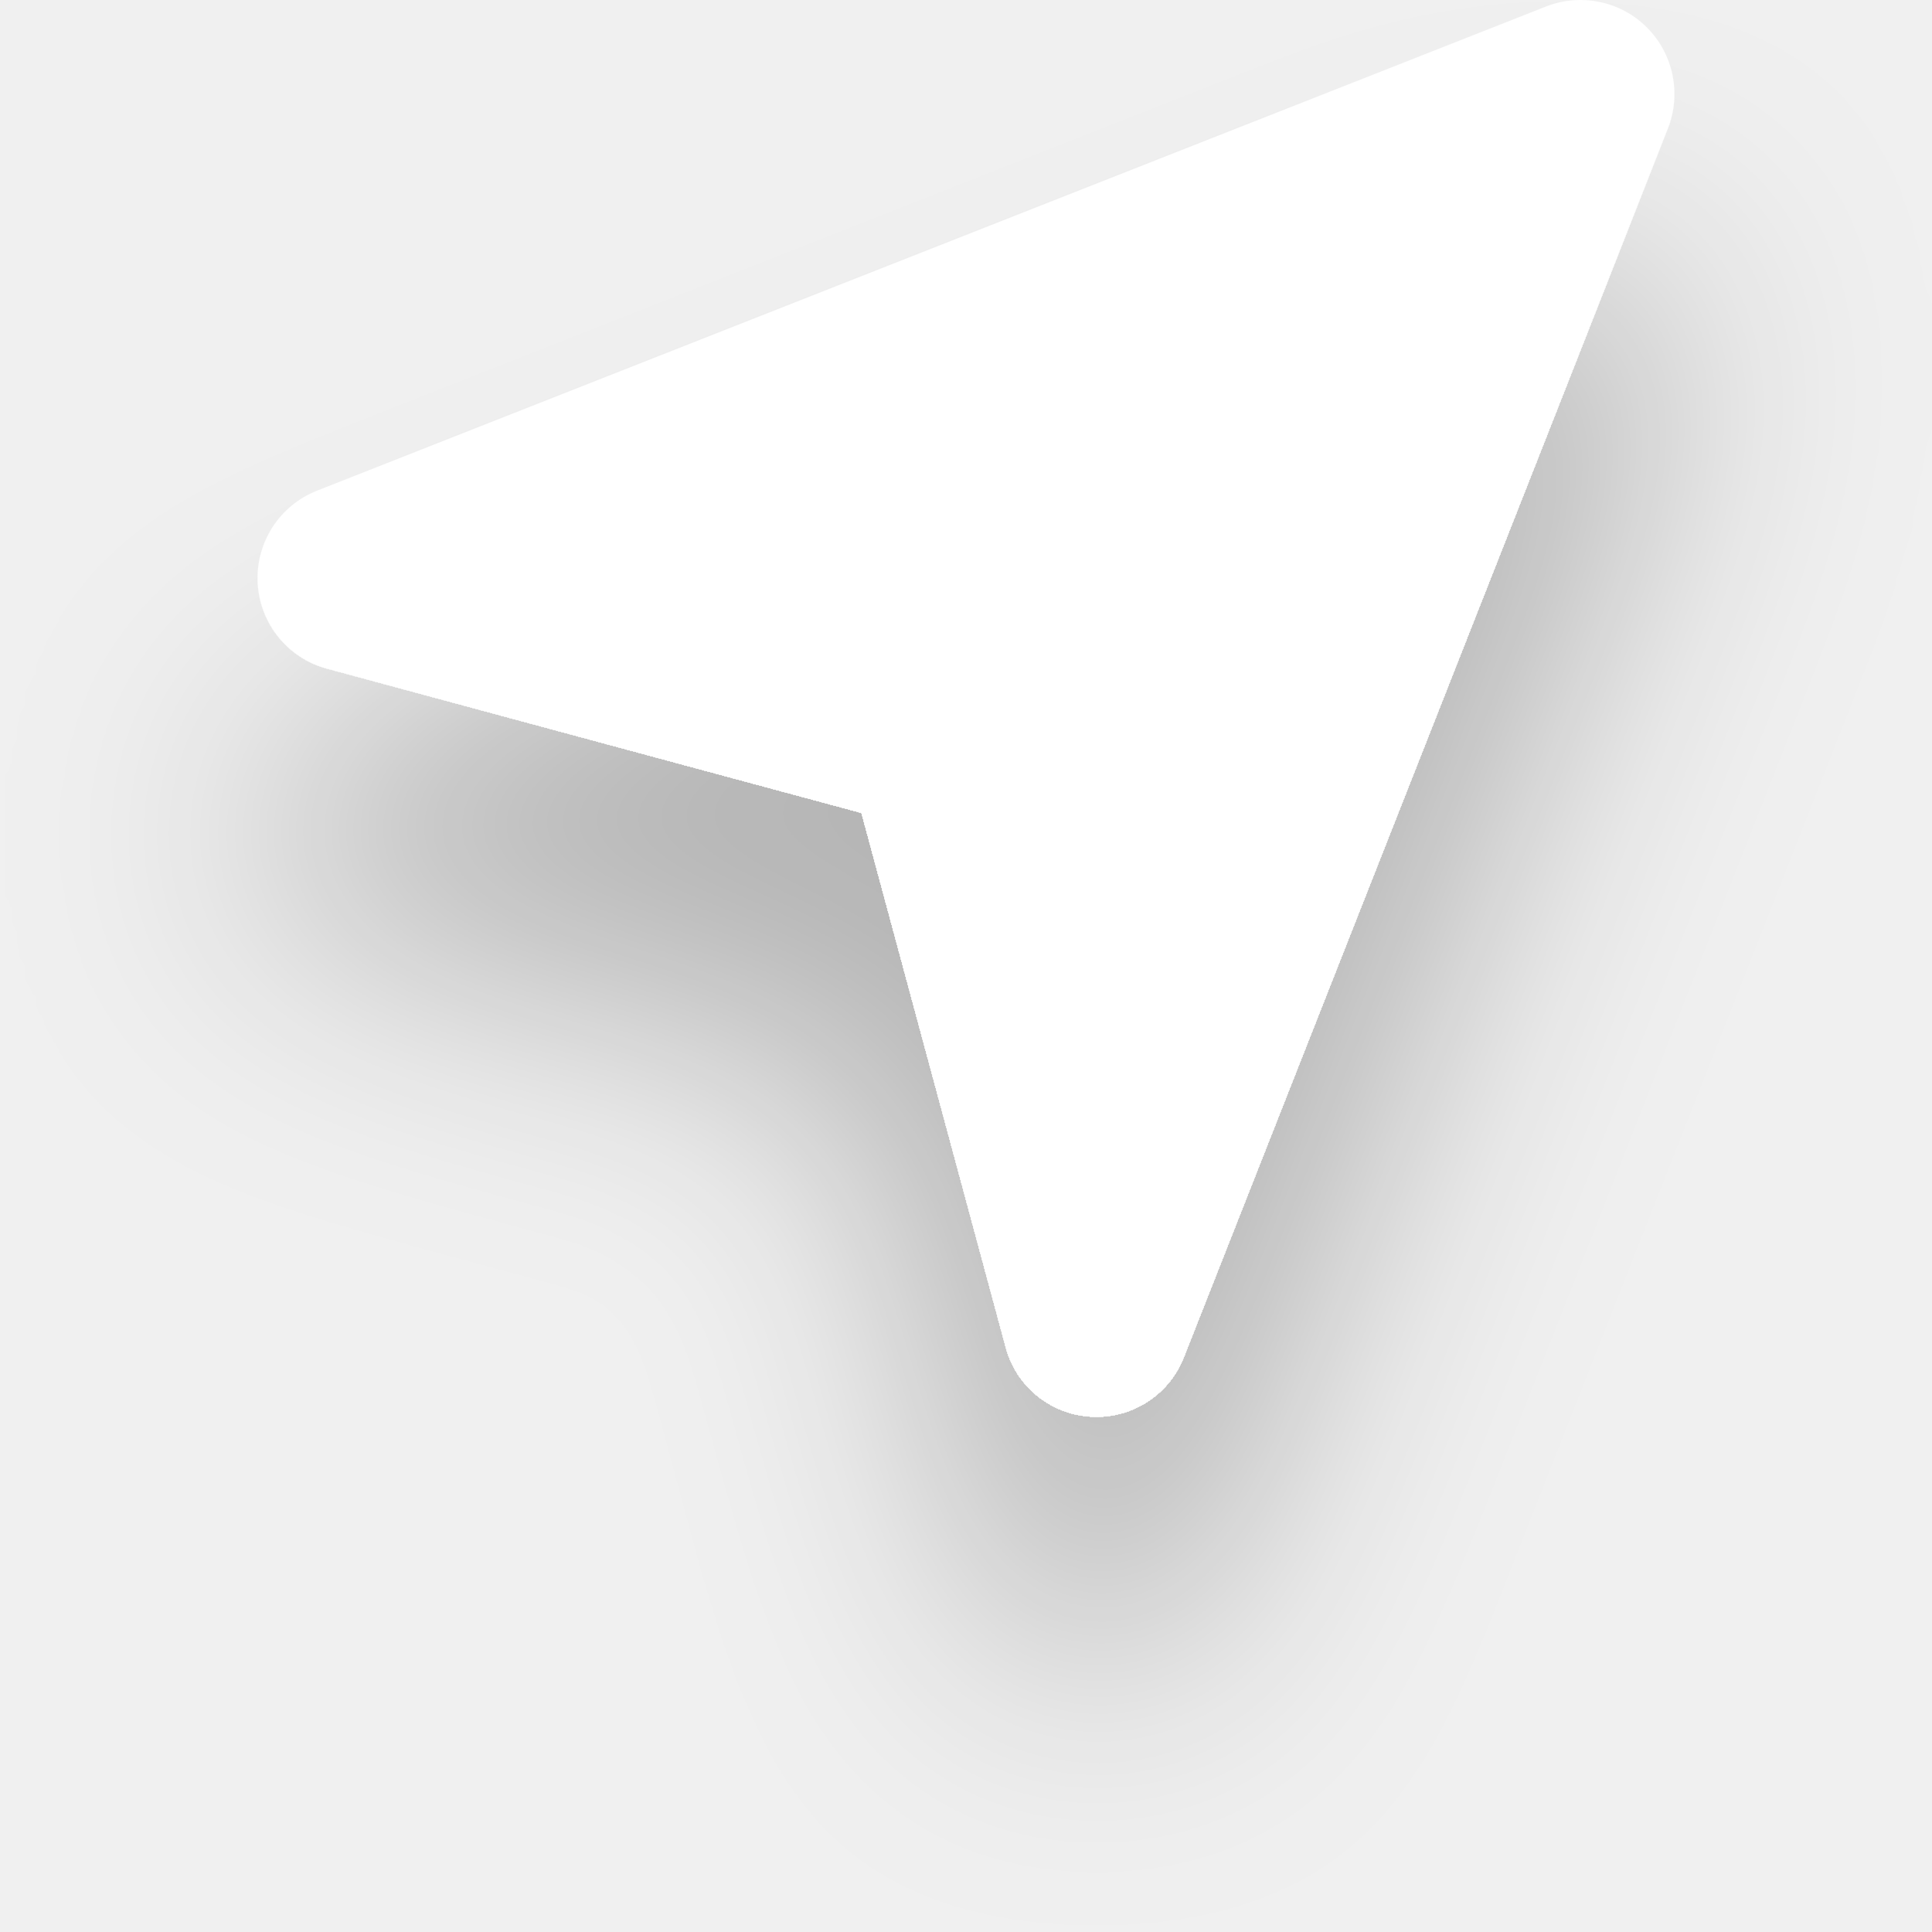
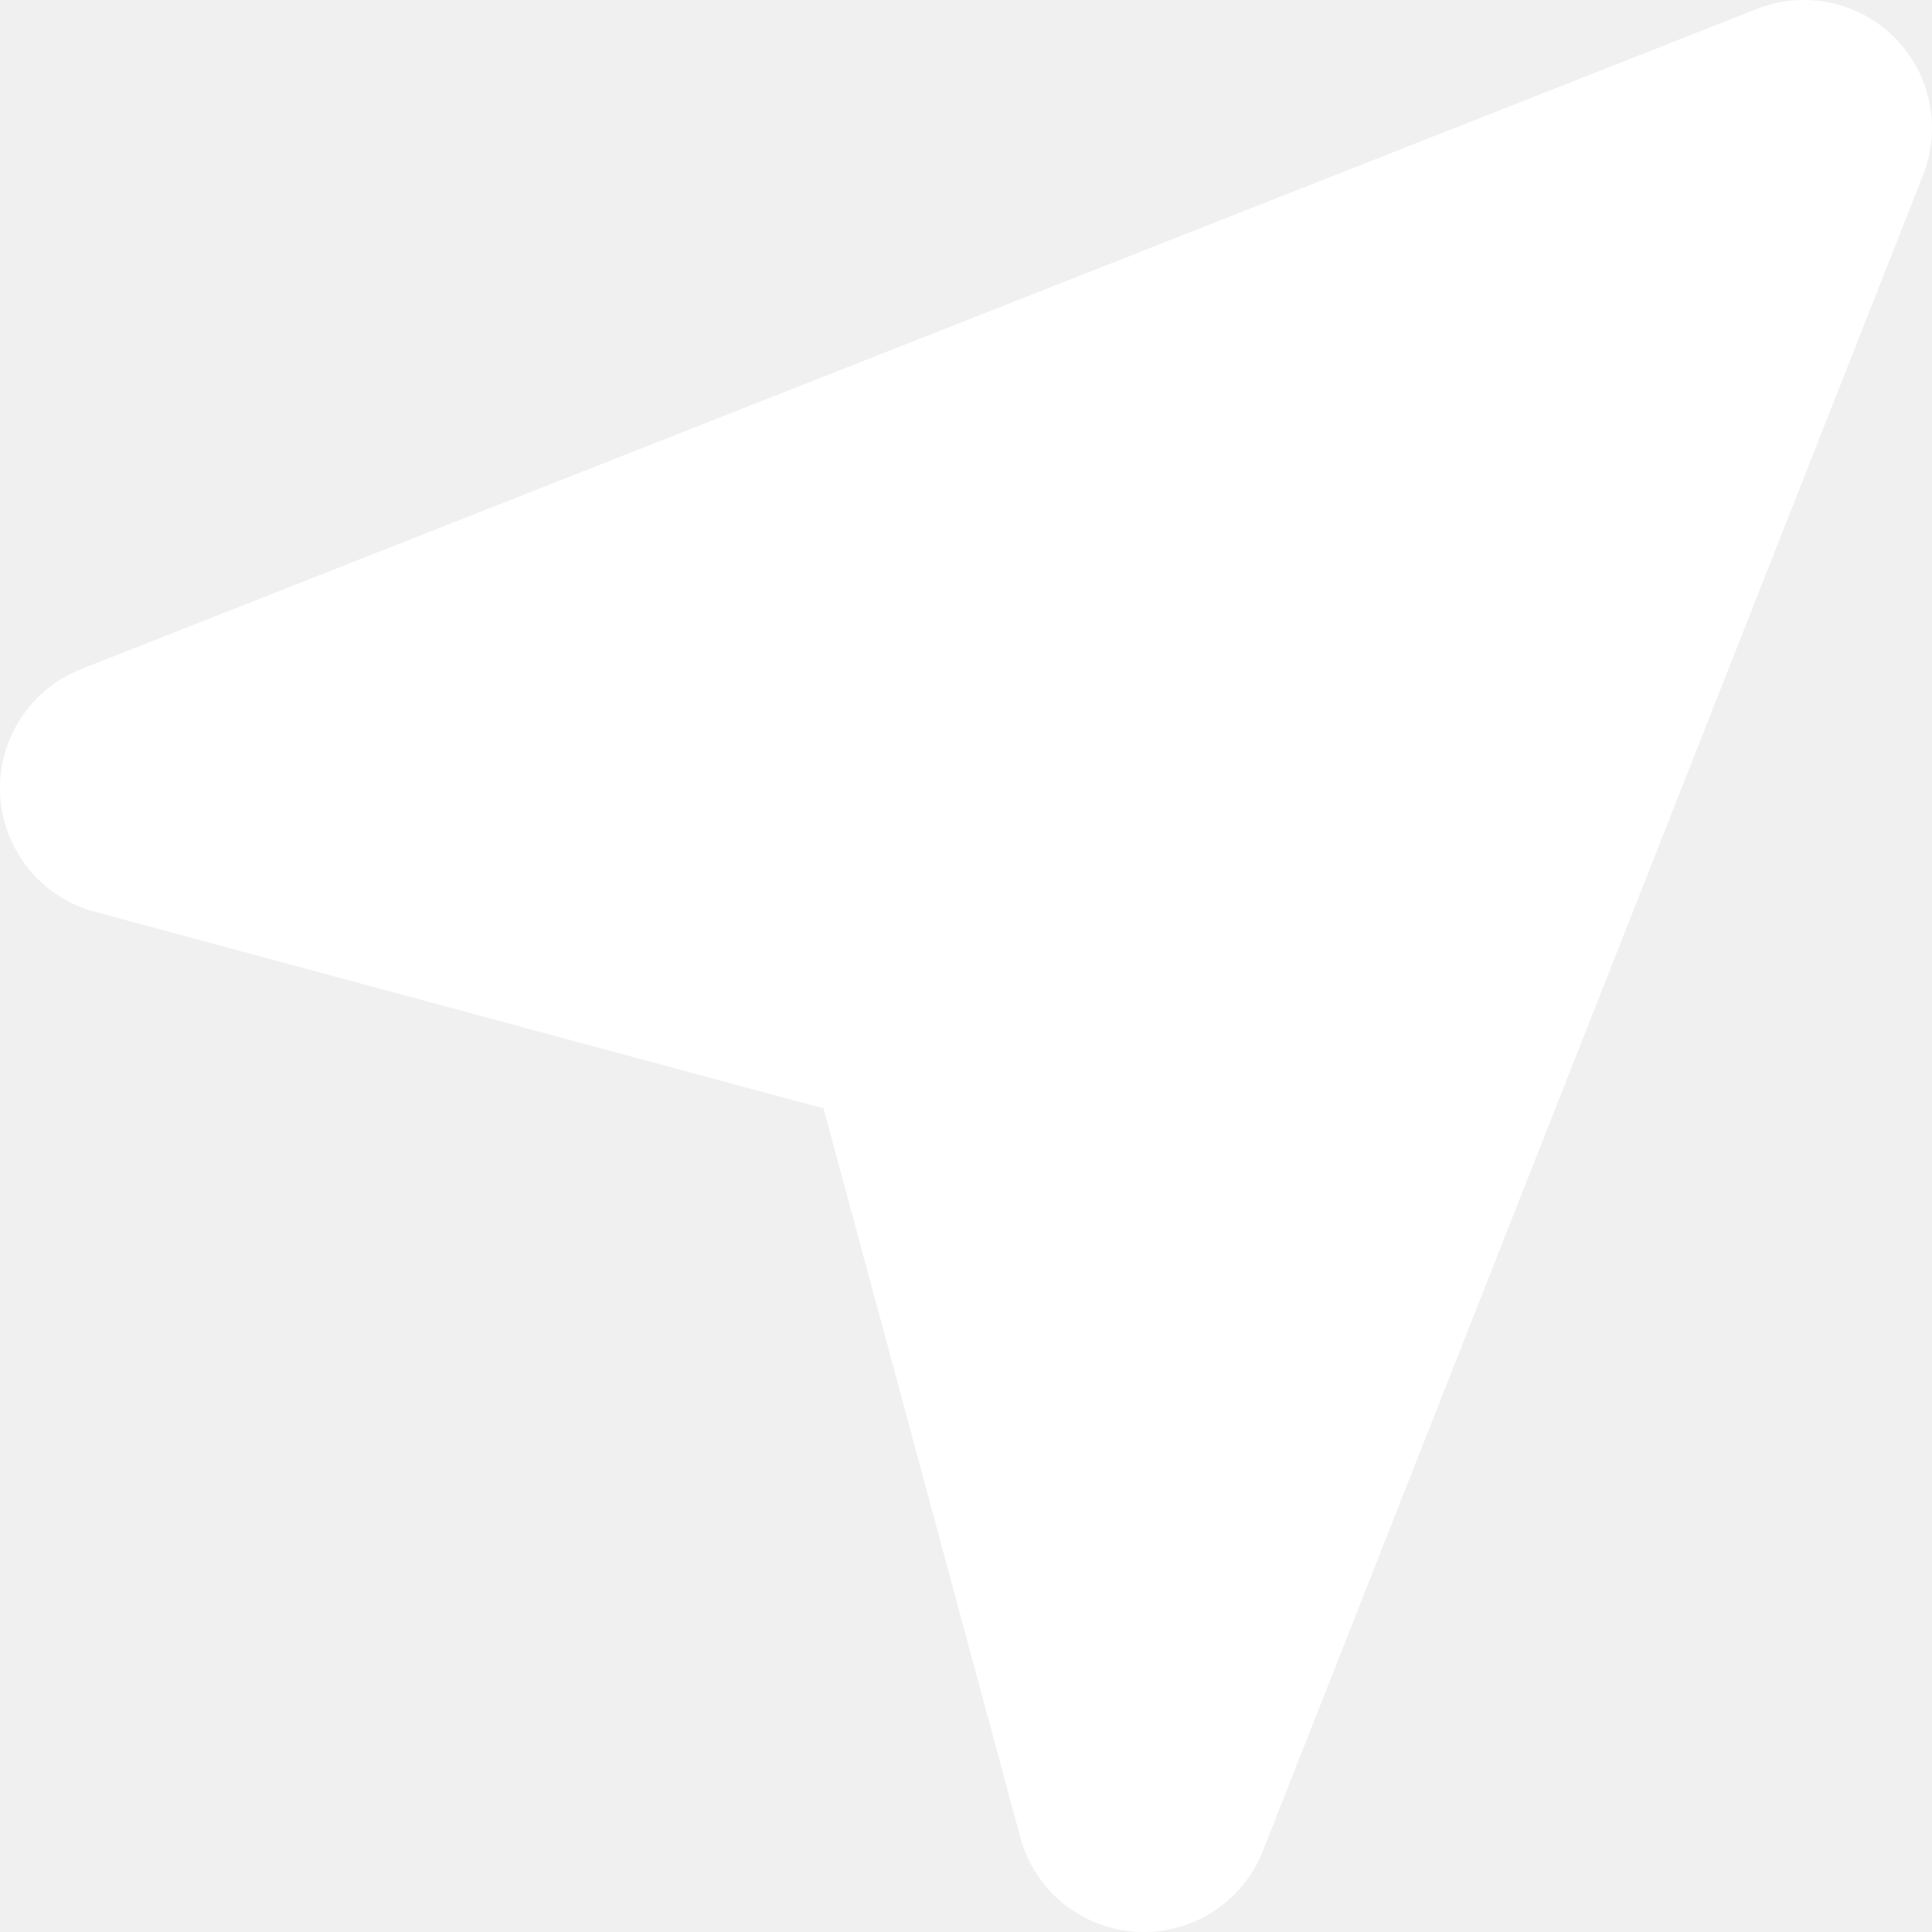
- <svg xmlns="http://www.w3.org/2000/svg" width="30" height="30" viewBox="0 0 30 30" fill="none">
-   <g filter="url(#filter0_d_198_3107)">
-     <path fill-rule="evenodd" clip-rule="evenodd" d="M25.899 1.992L18.381 21.076C18.269 21.361 18.069 21.604 17.811 21.77C17.553 21.935 17.249 22.015 16.943 21.998C16.637 21.981 16.344 21.867 16.106 21.674C15.868 21.481 15.697 21.217 15.618 20.921L13.378 12.622L5.079 10.382C4.783 10.303 4.519 10.132 4.326 9.894C4.133 9.656 4.019 9.363 4.002 9.057C3.985 8.751 4.065 8.447 4.23 8.189C4.396 7.931 4.639 7.731 4.924 7.619L24.008 0.101C24.272 -0.003 24.561 -0.027 24.839 0.031C25.117 0.088 25.372 0.226 25.573 0.427C25.774 0.628 25.912 0.883 25.969 1.161C26.027 1.439 26.003 1.728 25.899 1.992V1.992Z" fill="white" />
-   </g>
-   <defs>
-     <filter id="filter0_d_198_3107" x="0" y="0" width="30" height="30" filterUnits="userSpaceOnUse" color-interpolation-filters="sRGB">
-       <feFlood flood-opacity="0" result="BackgroundImageFix" />
-       <feColorMatrix in="SourceAlpha" type="matrix" values="0 0 0 0 0 0 0 0 0 0 0 0 0 0 0 0 0 0 127 0" result="hardAlpha" />
-       <feOffset dy="4" />
-       <feGaussianBlur stdDeviation="2" />
-       <feComposite in2="hardAlpha" operator="out" />
-       <feColorMatrix type="matrix" values="0 0 0 0 0 0 0 0 0 0 0 0 0 0 0 0 0 0 0.25 0" />
-       <feBlend mode="normal" in2="BackgroundImageFix" result="effect1_dropShadow_198_3107" />
-       <feBlend mode="normal" in="SourceGraphic" in2="effect1_dropShadow_198_3107" result="shape" />
-     </filter>
-   </defs>
+ <svg xmlns="http://www.w3.org/2000/svg" width="22" height="22" viewBox="0 0 22 22" fill="none">
+   <path fill-rule="evenodd" clip-rule="evenodd" d="M21.899 1.992L14.381 21.076C14.269 21.361 14.069 21.604 13.811 21.77C13.553 21.935 13.249 22.015 12.943 21.998C12.637 21.981 12.344 21.867 12.106 21.674C11.868 21.481 11.697 21.217 11.618 20.921L9.378 12.622L1.079 10.382C0.783 10.303 0.519 10.132 0.326 9.894C0.133 9.656 0.019 9.363 0.002 9.057C-0.015 8.751 0.065 8.447 0.23 8.189C0.396 7.931 0.639 7.731 0.924 7.619L20.008 0.101C20.272 -0.003 20.561 -0.027 20.839 0.031C21.117 0.088 21.372 0.226 21.573 0.427C21.774 0.628 21.912 0.883 21.969 1.161C22.027 1.439 22.003 1.728 21.899 1.992Z" fill="white" />
</svg>
